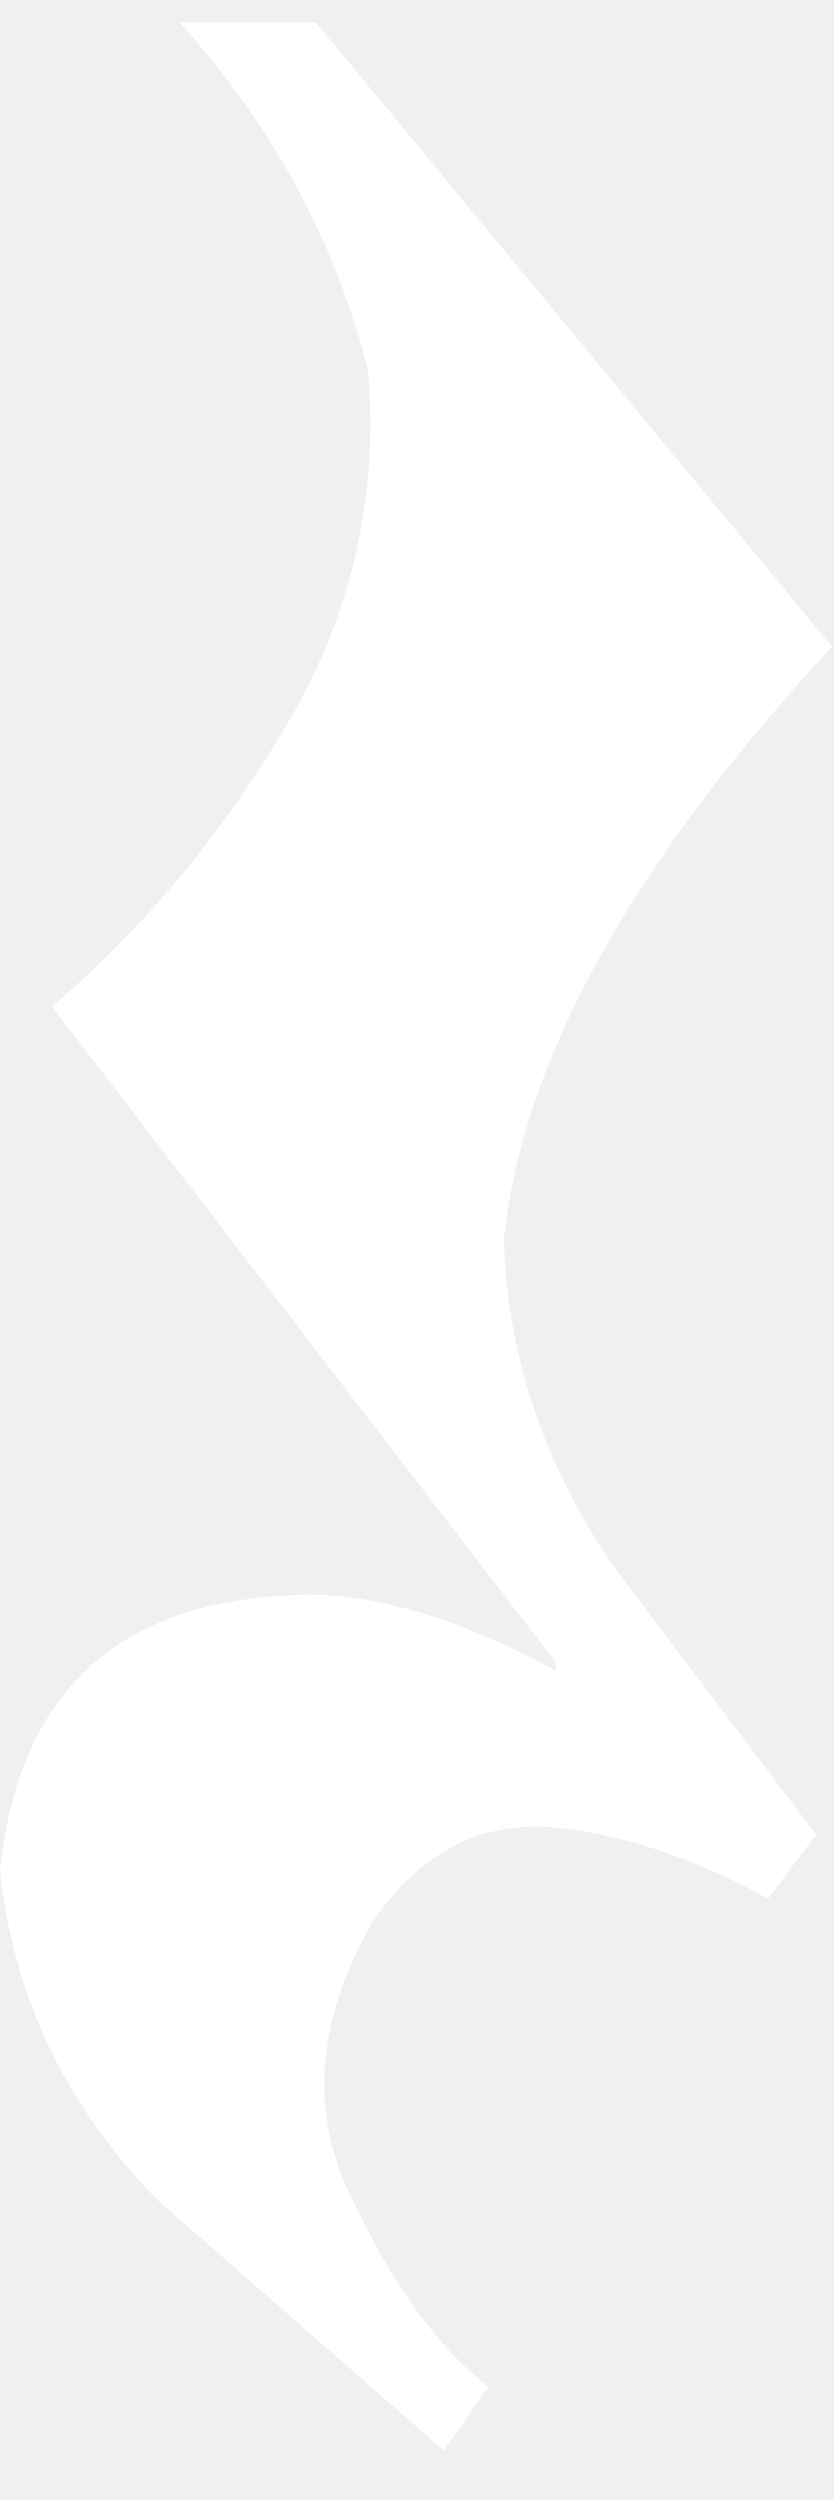
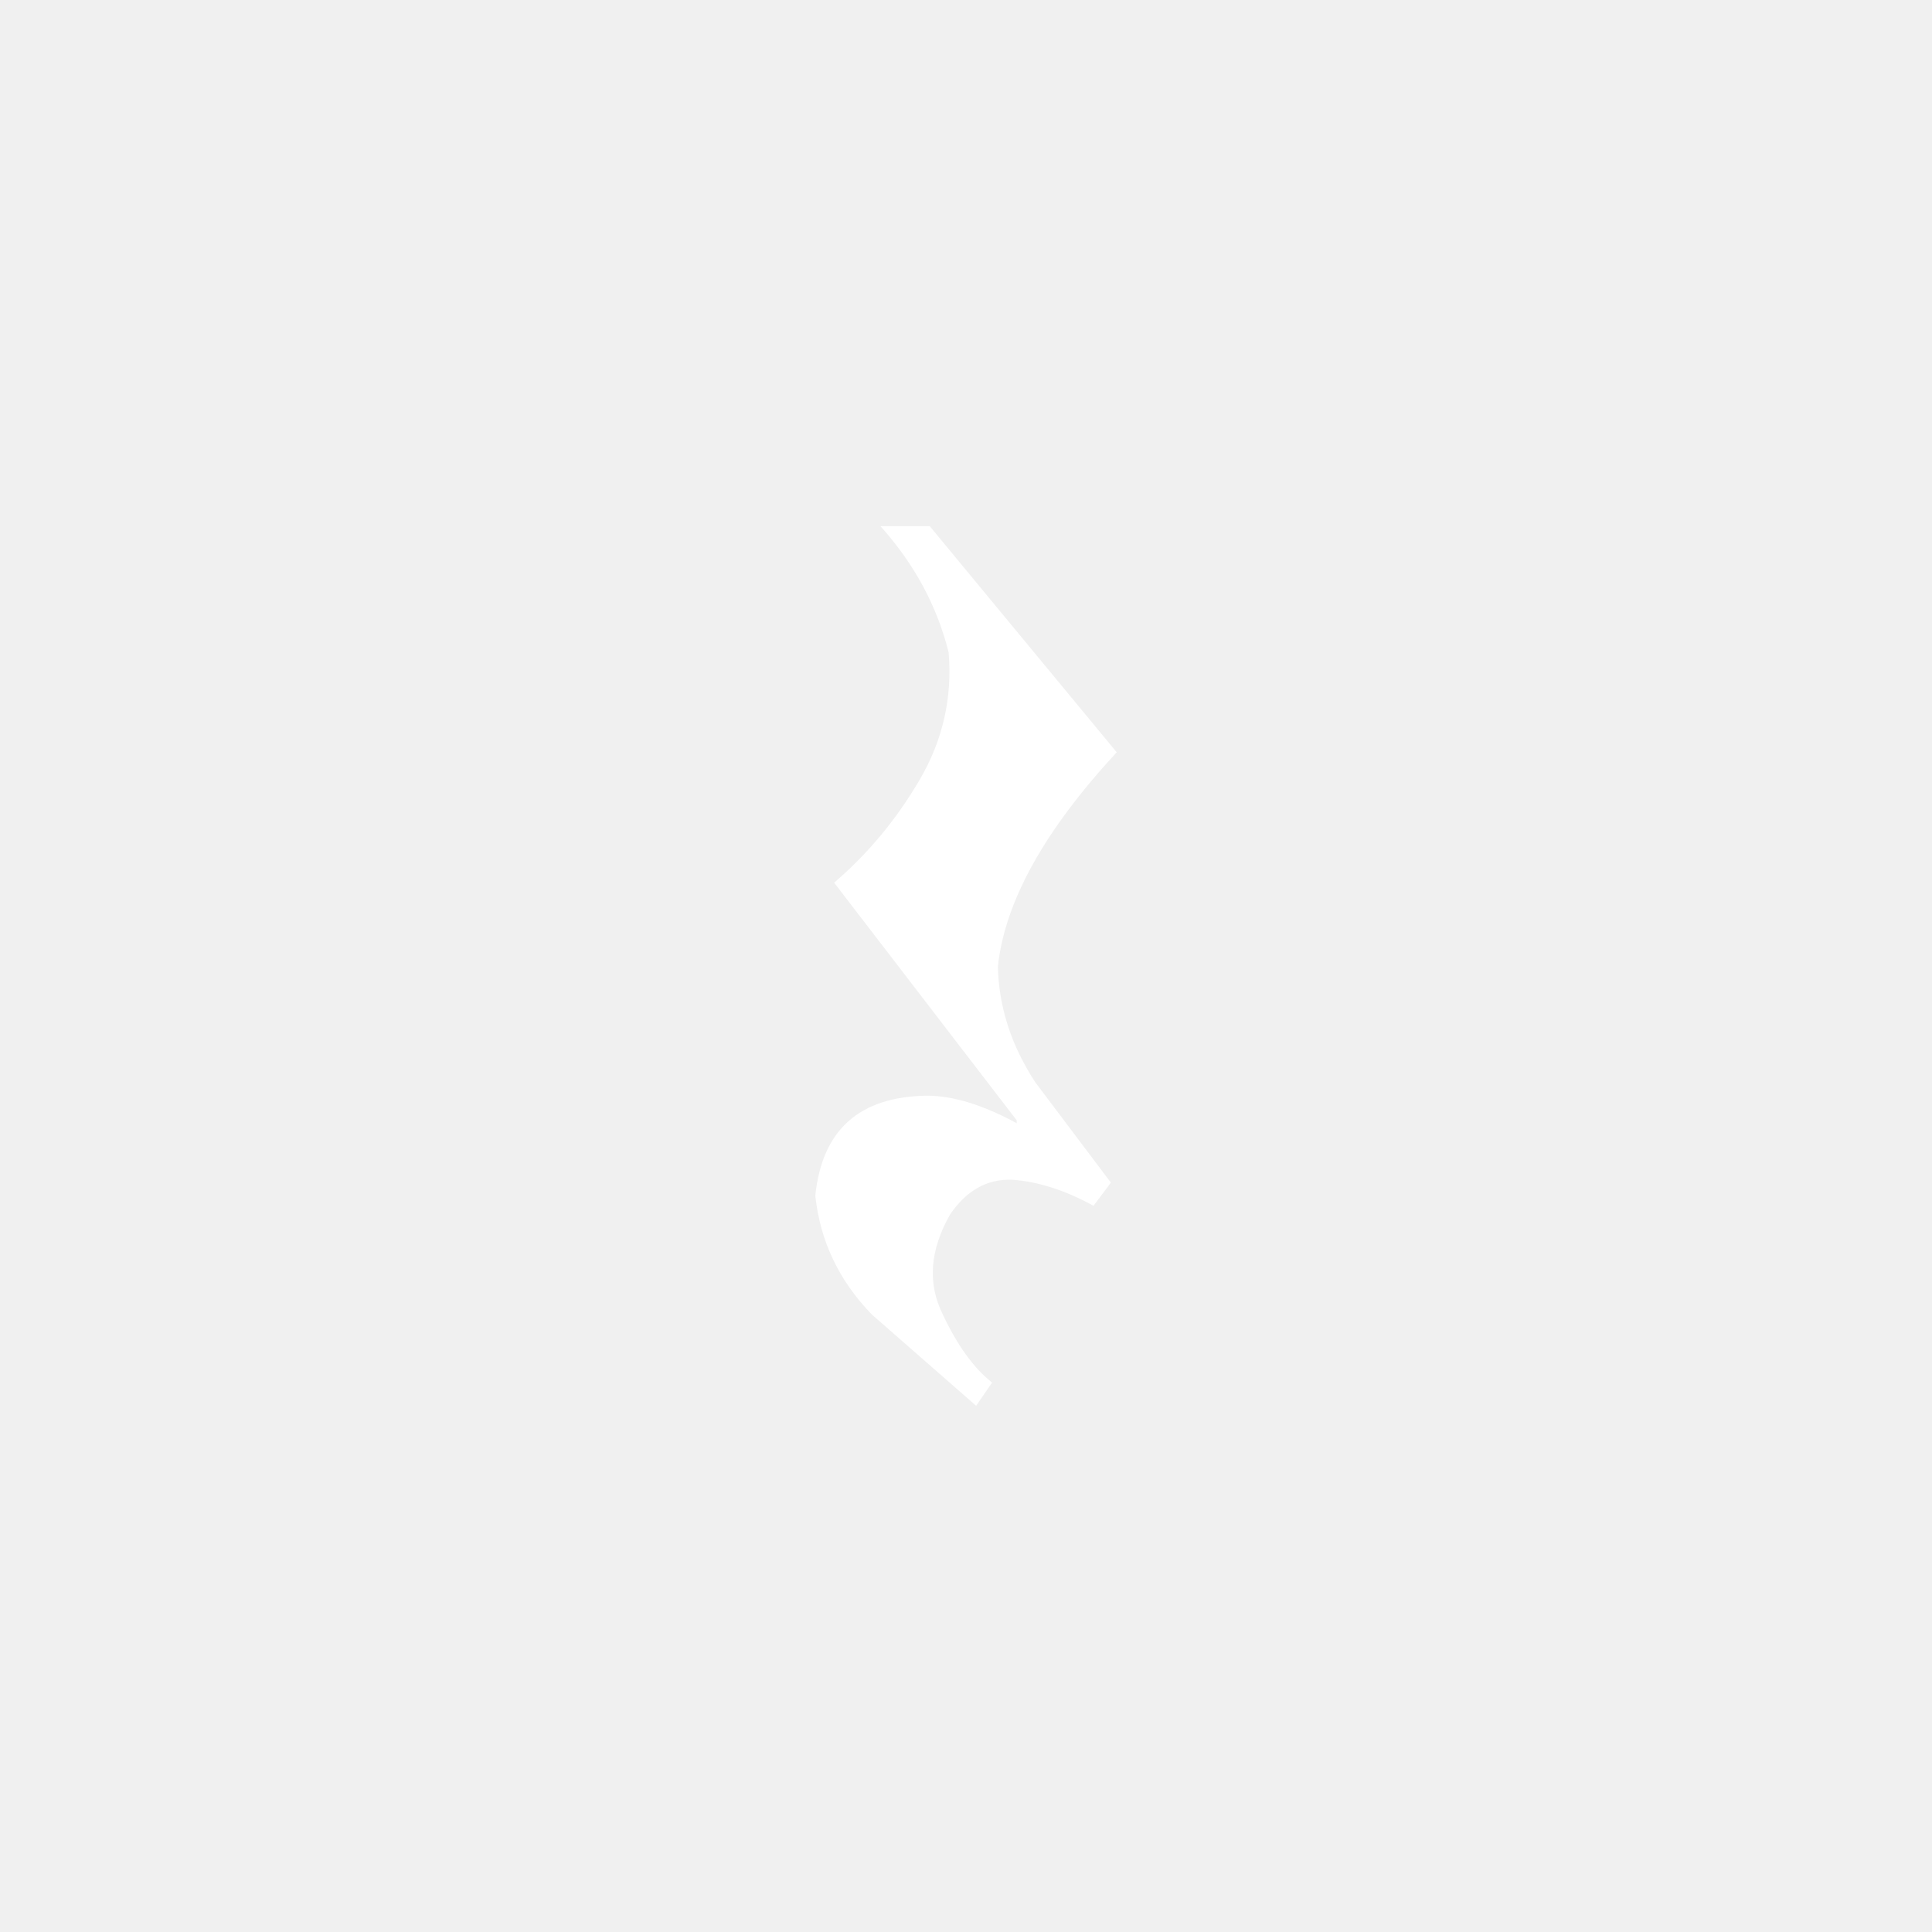
- <svg xmlns="http://www.w3.org/2000/svg" width="10" height="30" viewBox="0 0 10 30" fill="none">
-   <path d="M9.984 7.76C7.584 10.352 6.272 12.72 6.048 14.864C6.08 16.208 6.496 17.488 7.296 18.704L9.792 22.016L9.216 22.784C8.288 22.272 7.392 21.984 6.528 21.92C5.696 21.888 5.008 22.272 4.464 23.072C3.792 24.256 3.712 25.36 4.224 26.384C4.704 27.408 5.248 28.16 5.856 28.64L5.328 29.408L1.872 26.384C0.784 25.264 0.16 23.952 0 22.448C0.224 20.272 1.456 19.168 3.696 19.136C4.56 19.136 5.552 19.44 6.672 20.048V19.952L0.624 12.08C1.744 11.12 2.688 9.984 3.456 8.672C4.224 7.36 4.544 5.952 4.416 4.448C4.032 2.912 3.28 1.52 2.16 0.272H3.792L9.984 7.76Z" fill="white" />
+ <svg xmlns="http://www.w3.org/2000/svg" width="64" height="64" viewBox="0 0 64 64" fill="none">
+   <path d="M36.992 24.92C34.592 27.512 33.28 29.88 33.056 32.024C33.088 33.368 33.504 34.648 34.304 35.864L36.8 39.176L36.224 39.944C35.296 39.432 34.4 39.144 33.536 39.08C32.704 39.048 32.016 39.432 31.472 40.232C30.8 41.416 30.72 42.52 31.232 43.544C31.712 44.568 32.256 45.32 32.864 45.8L32.336 46.568L28.88 43.544C27.792 42.424 27.168 41.112 27.008 39.608C27.232 37.432 28.464 36.328 30.704 36.296C31.568 36.296 32.56 36.6 33.68 37.208V37.112L27.632 29.24C28.752 28.28 29.696 27.144 30.464 25.832C31.232 24.52 31.552 23.112 31.424 21.608C31.04 20.072 30.288 18.68 29.168 17.432H30.8L36.992 24.92Z" fill="white" />
</svg>
